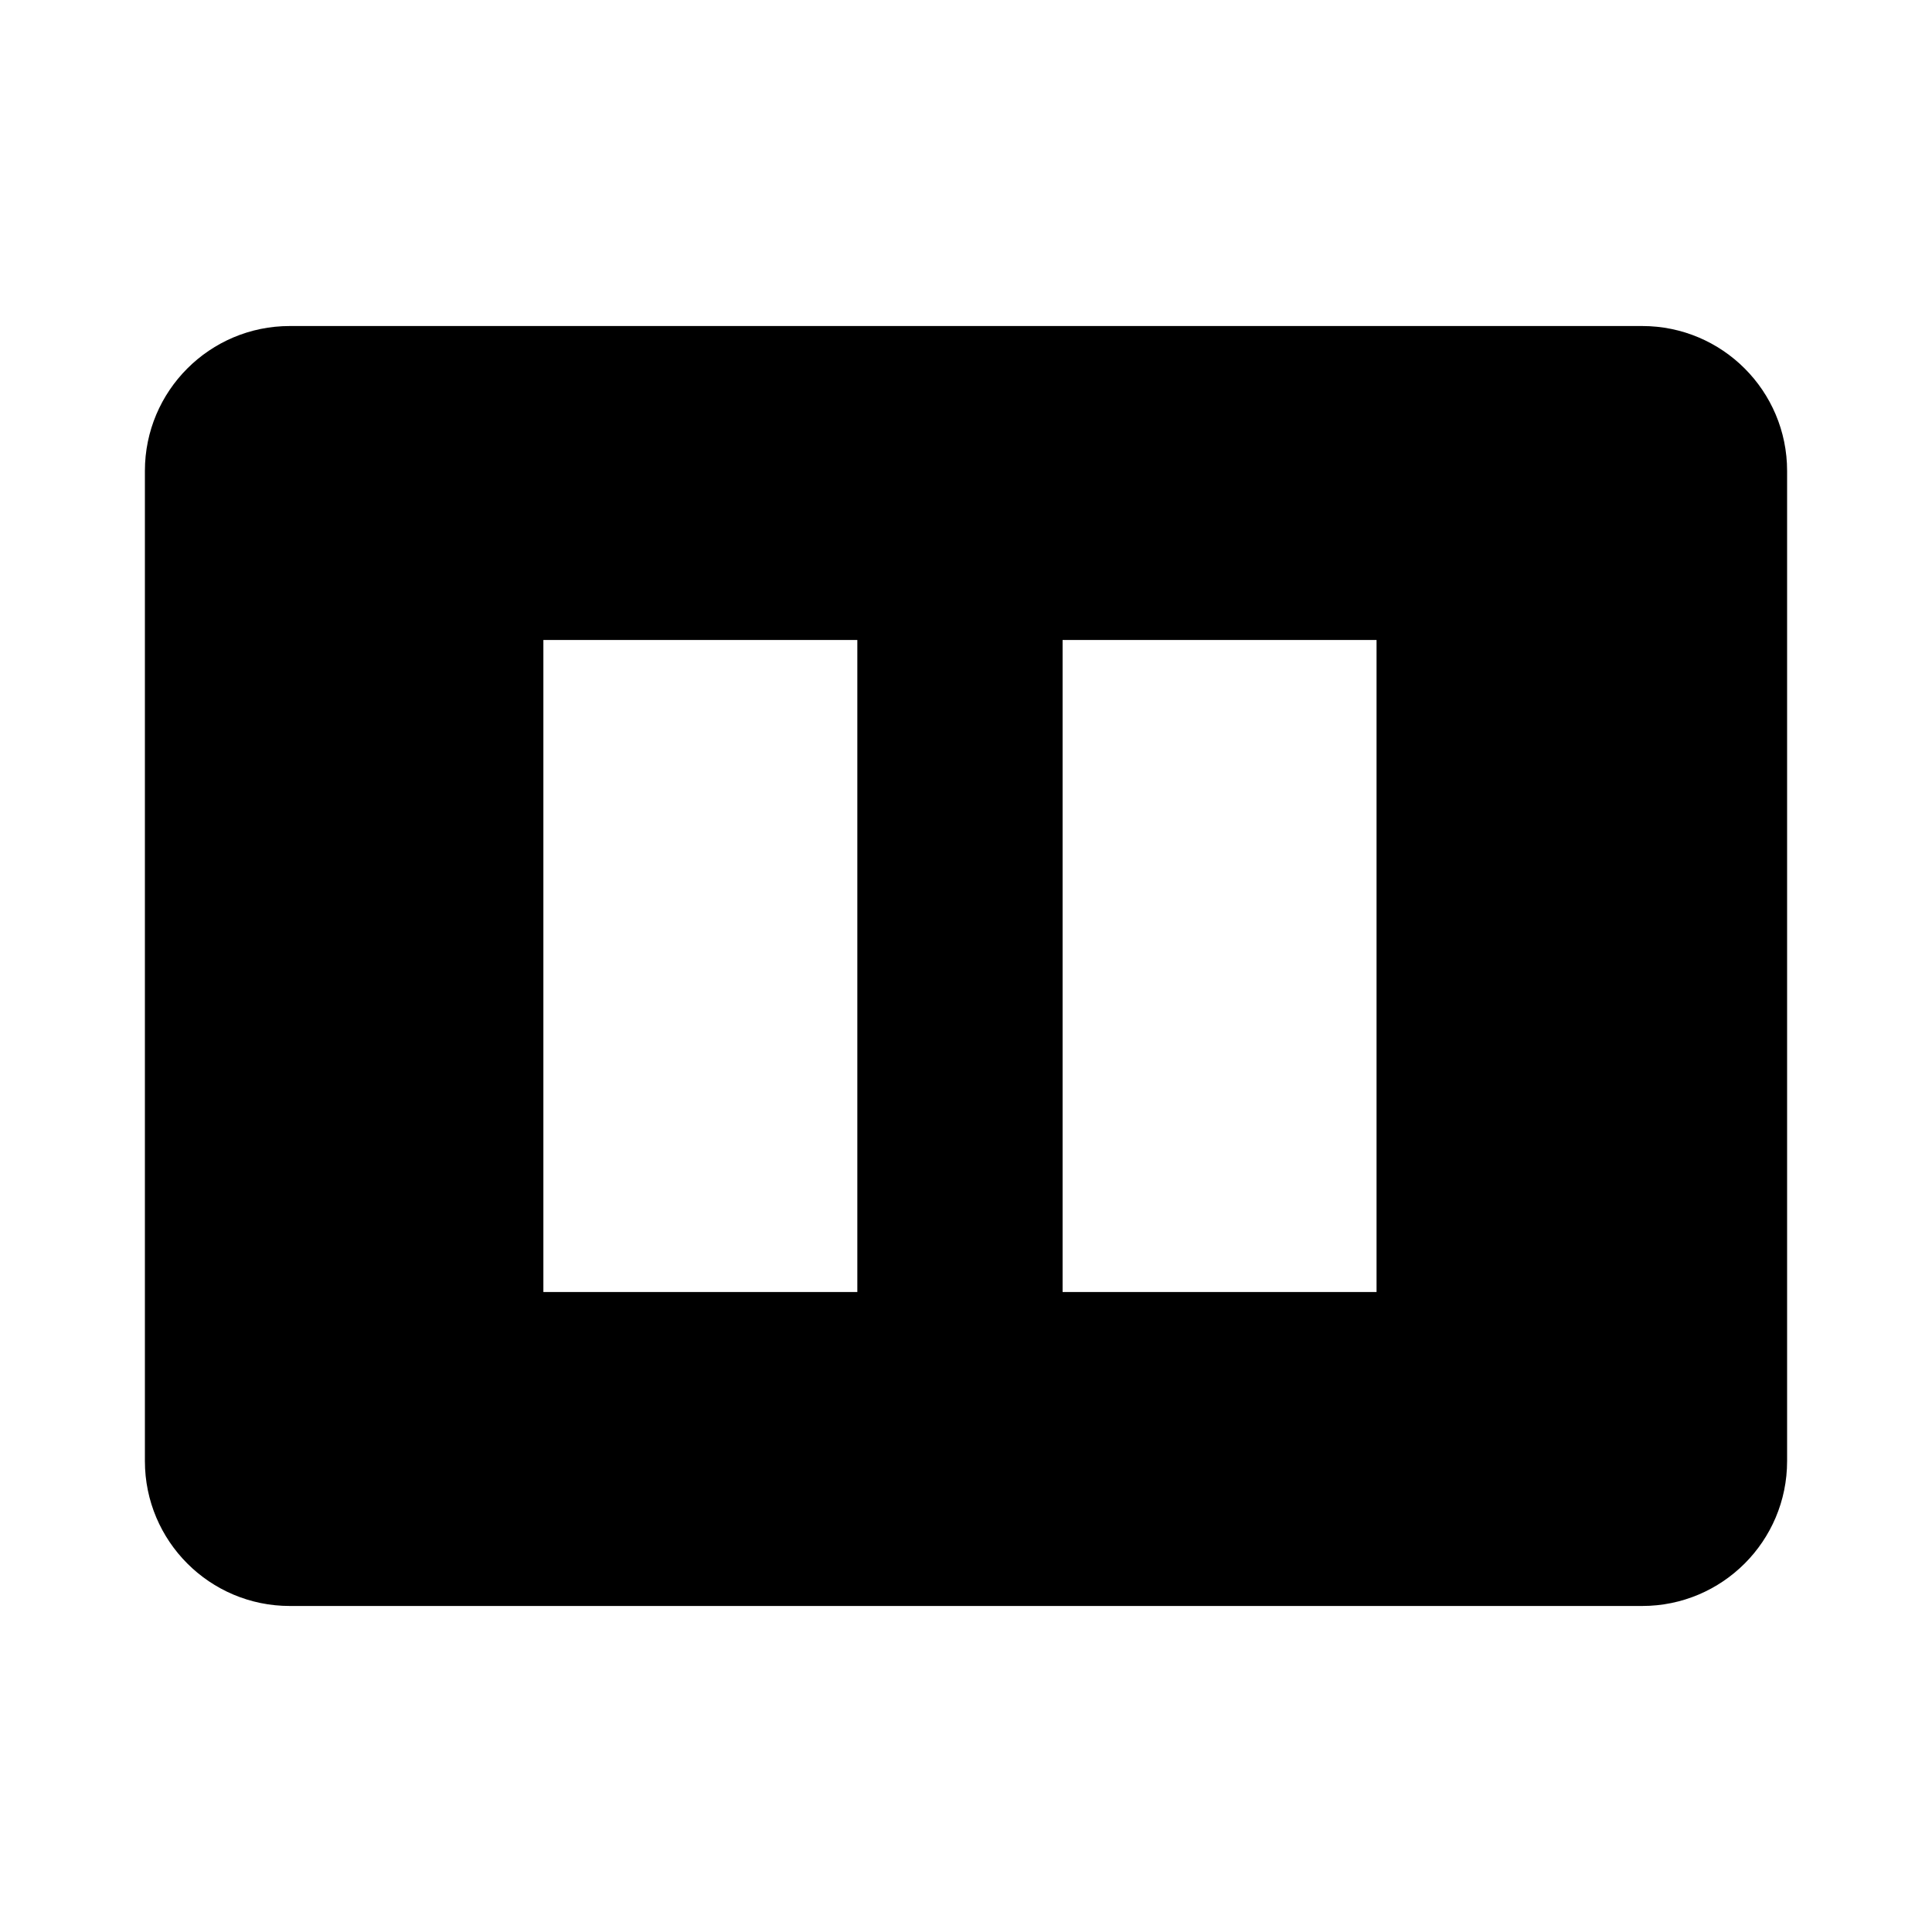
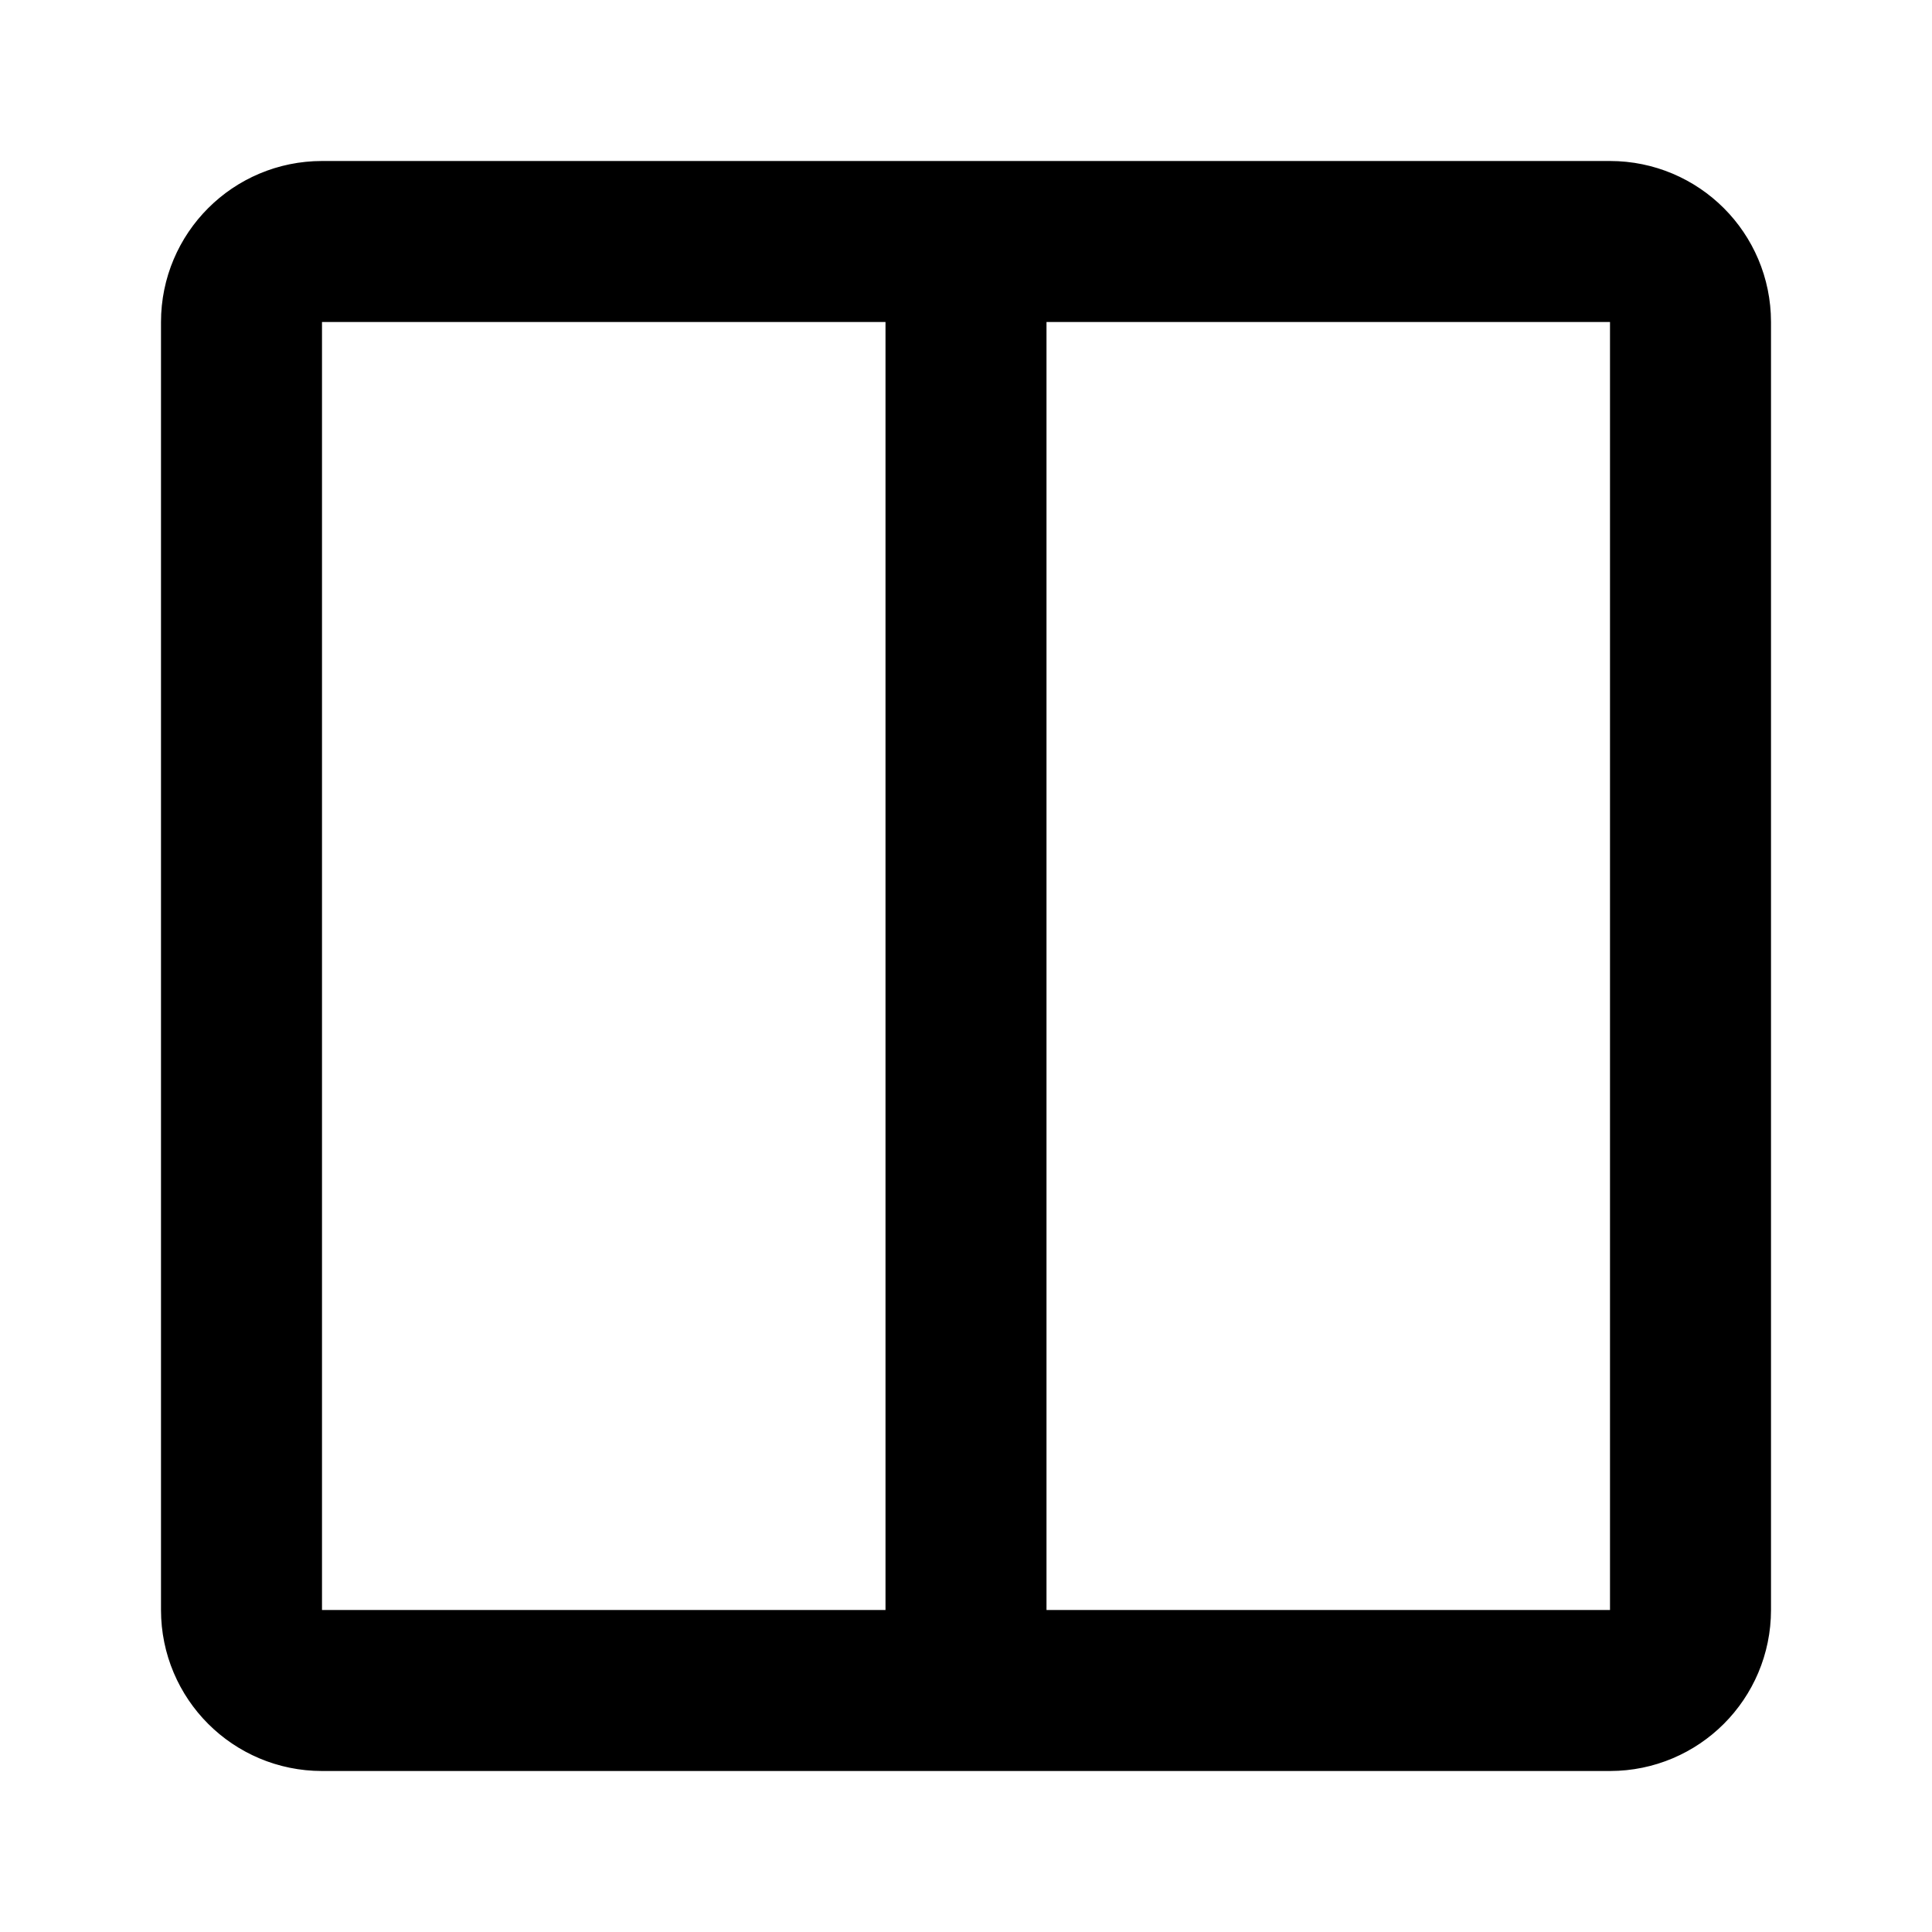
- <svg xmlns="http://www.w3.org/2000/svg" viewBox="0 0 16 16" fill="currentColor" fill-rule="evenodd">
-   <path d="M2.4 2.7h11.2a1.2 1.2 0 0 1 1.2 1.2v8.2a1.2 1.2 0 0 1-1.2 1.2H2.4a1.2 1.2 0 0 1-1.2-1.2V3.9a1.2 1.2 0 0 1 1.2-1.2Zm2.1 2.6v5.4h2.6V5.3H4.5Zm4.3 0v5.4h2.6V5.3H8.8Z" />
+ <svg xmlns="http://www.w3.org/2000/svg" width="24" height="24" viewBox="0 0 24 24" fill="none" stroke="currentColor" stroke-width="2" stroke-linecap="round" stroke-linejoin="round">
+   <path d="M3 3m0 1a1 1 0 0 1 1 -1h16a1 1 0 0 1 1 1v16a1 1 0 0 1 -1 1h-16a1 1 0 0 1 -1 -1zm9 -1v18" />
</svg>
